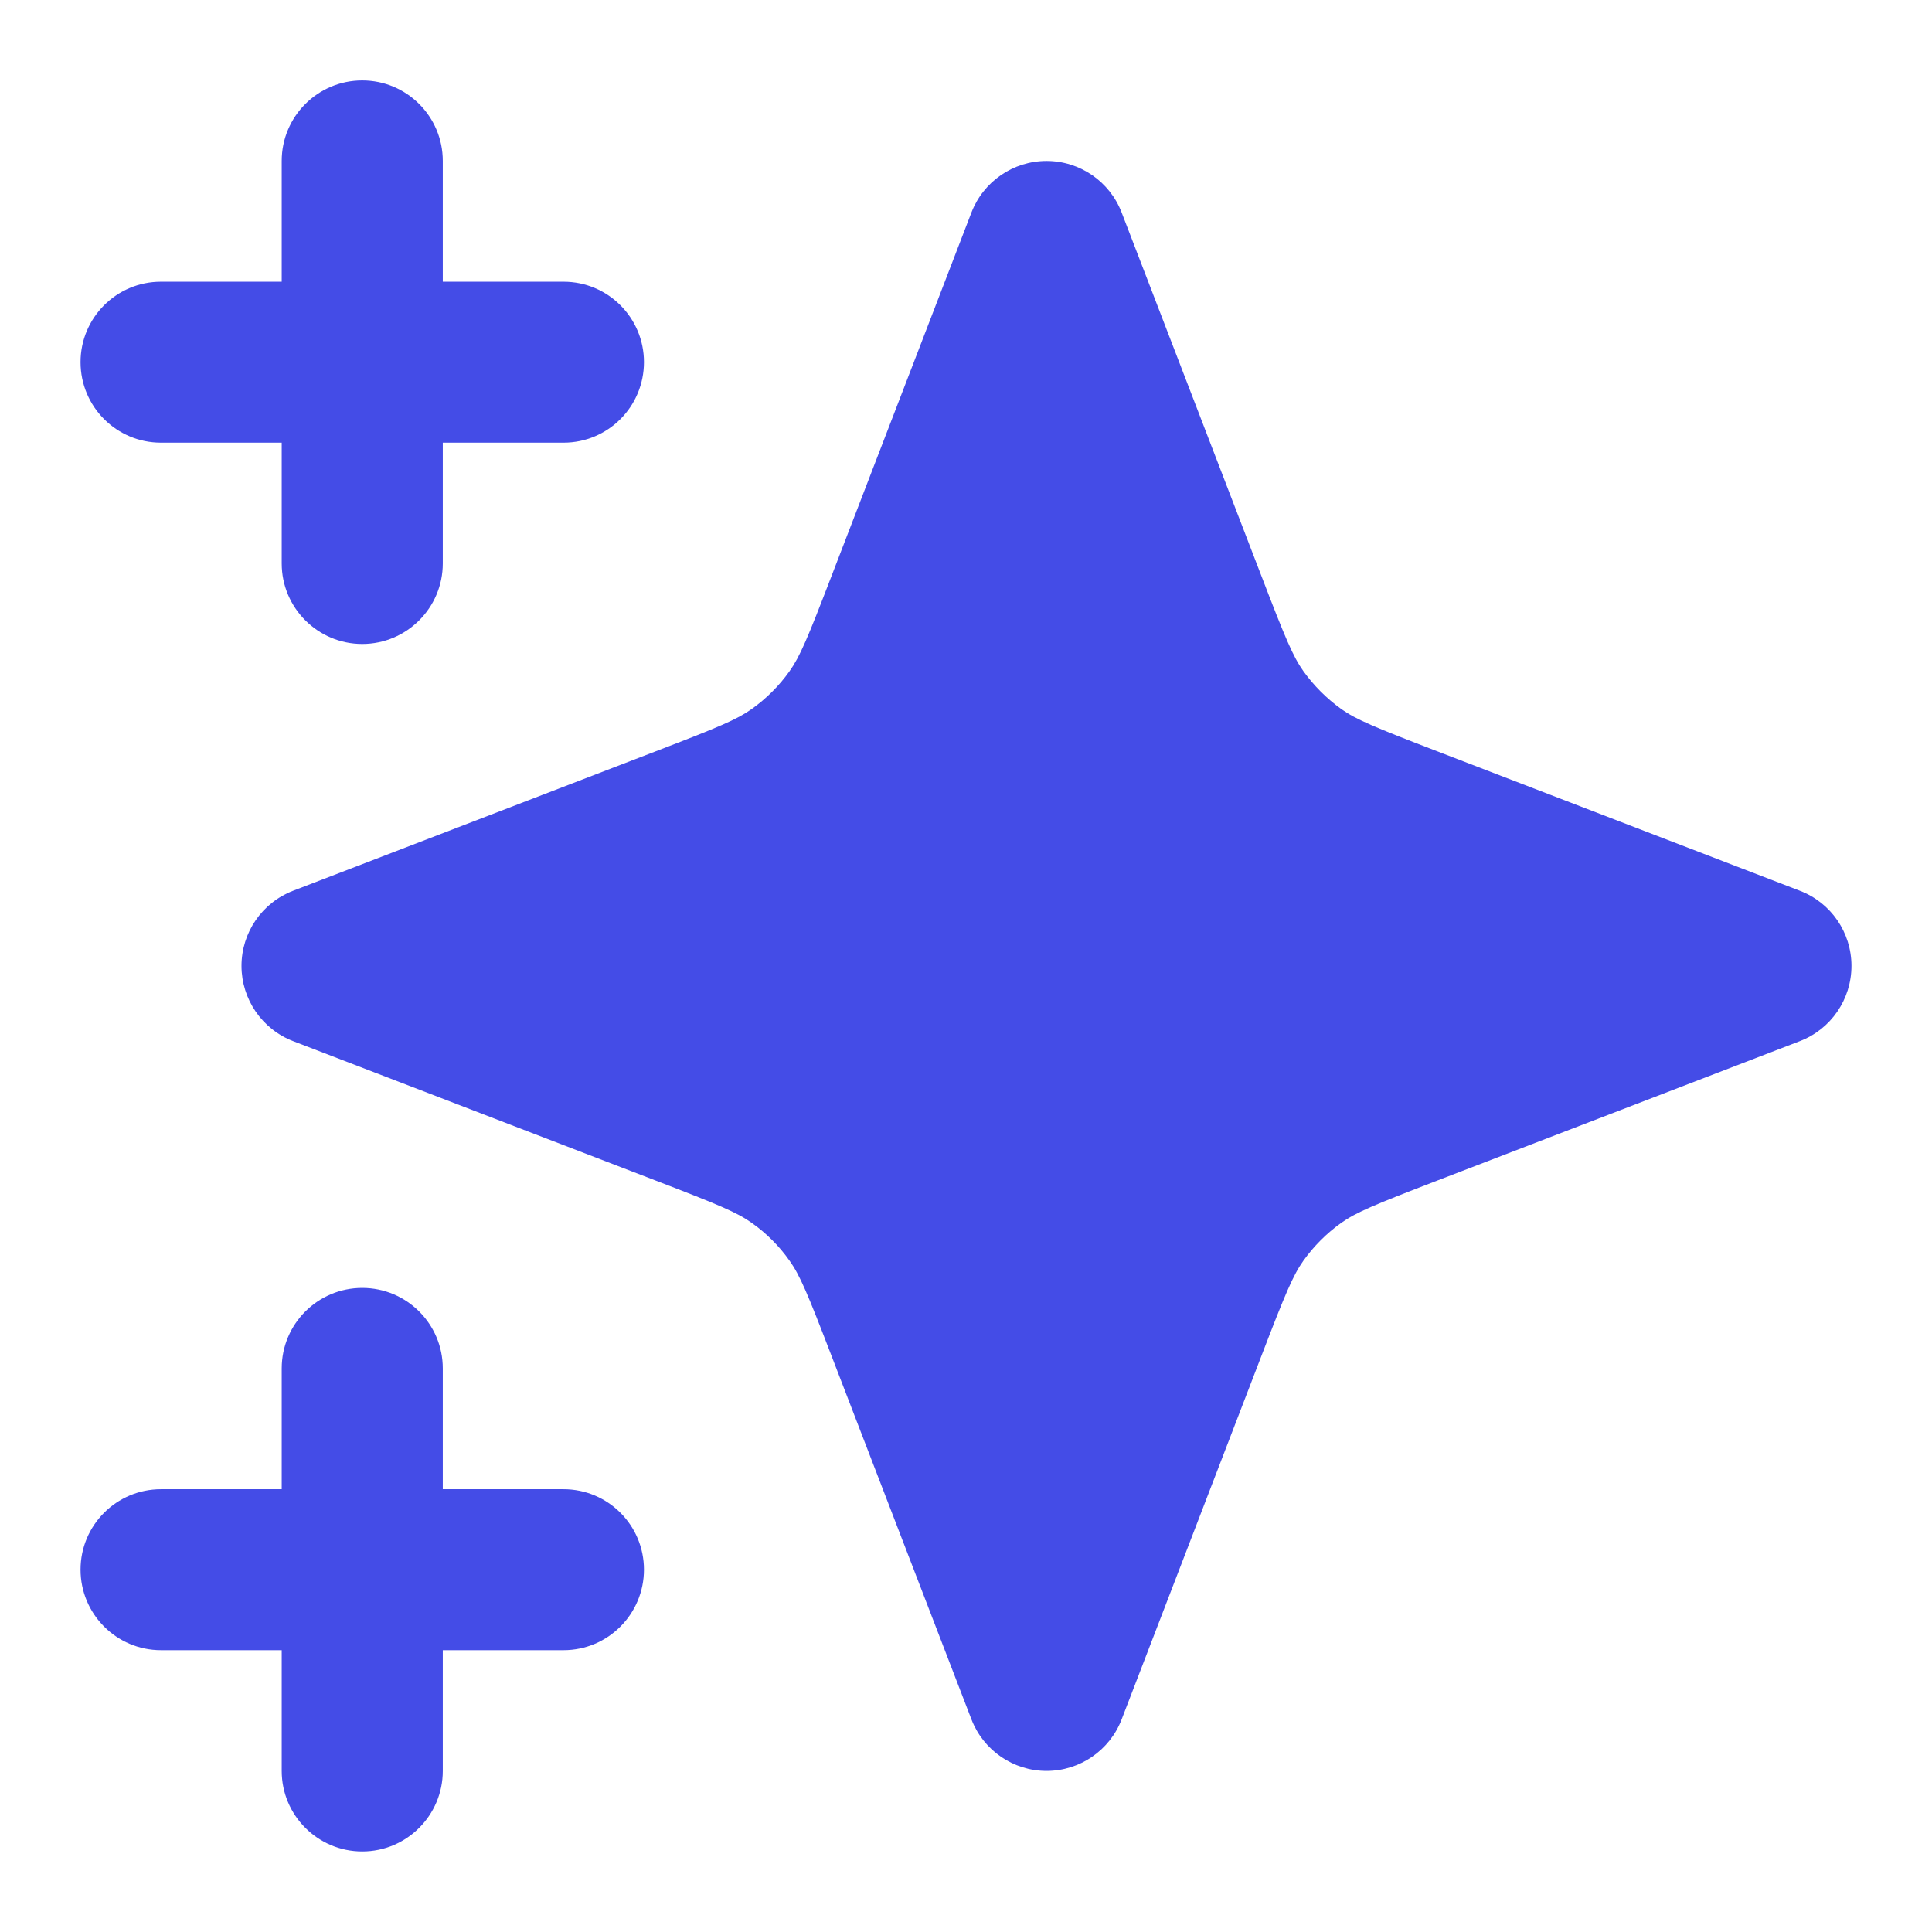
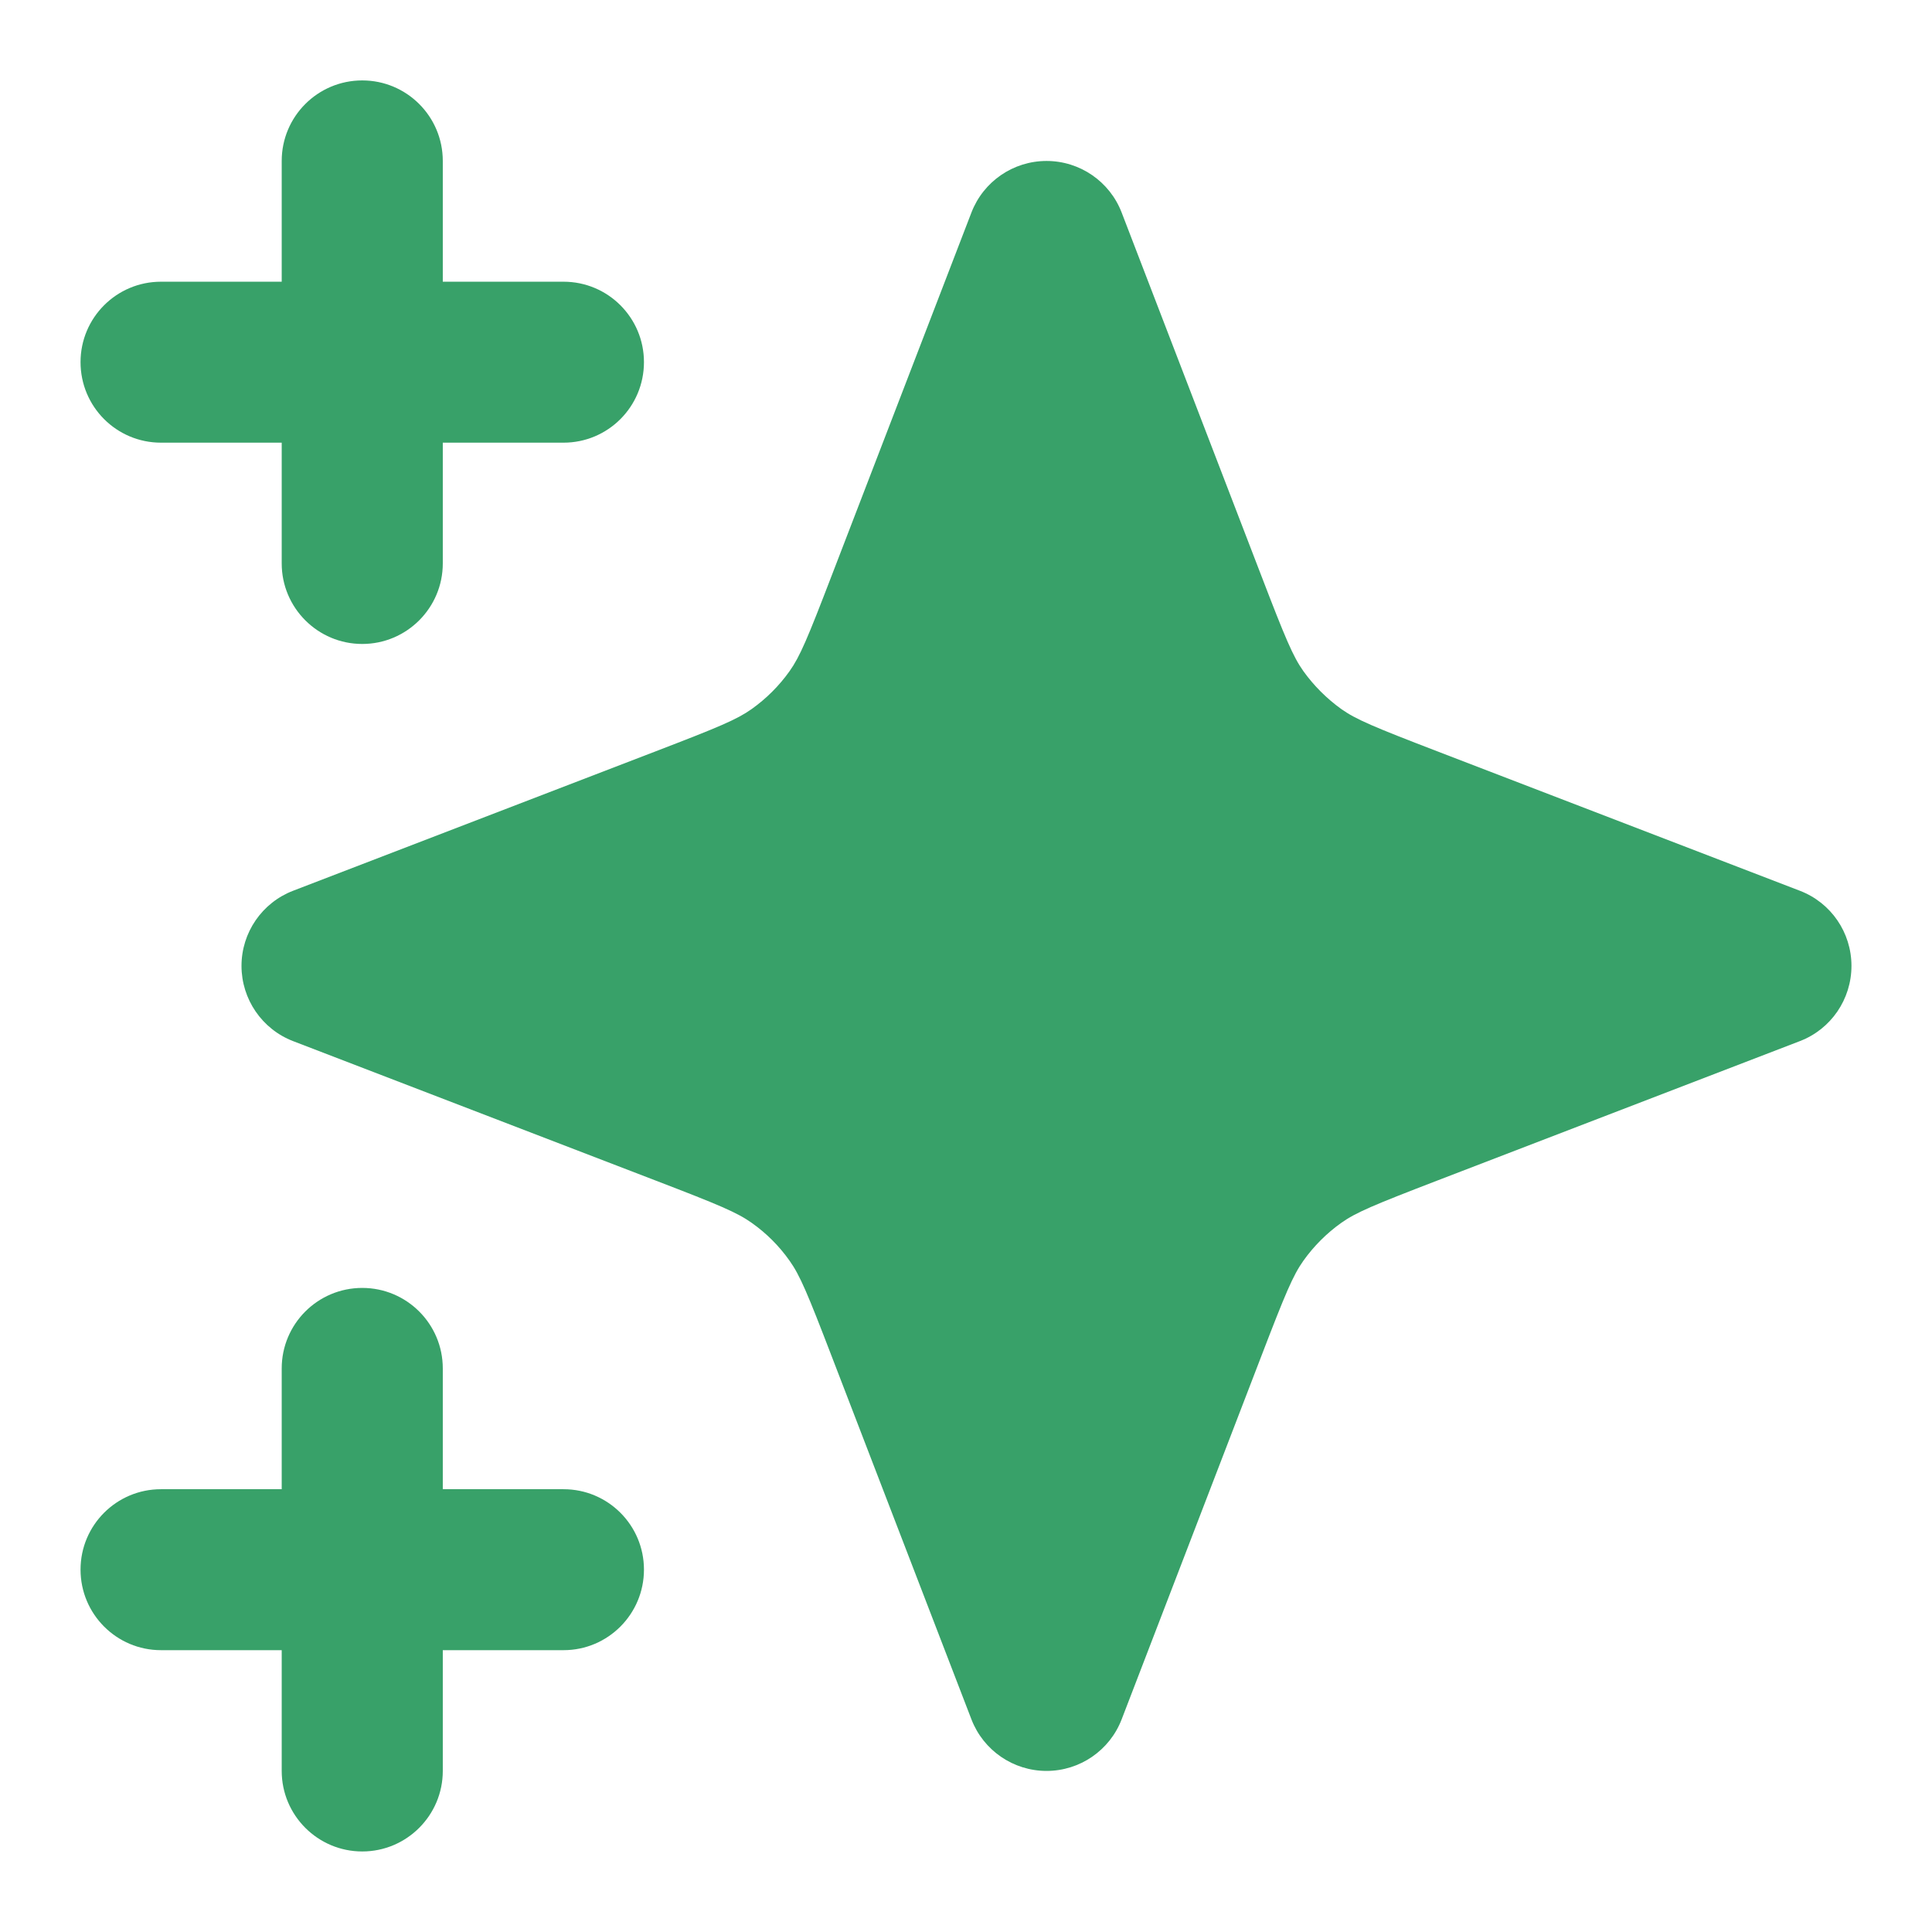
<svg xmlns="http://www.w3.org/2000/svg" width="16" height="16" viewBox="0 0 16 16" fill="none">
  <g id="star-06">
    <g id="Solid">
-       <path d="M3.667 1.333C3.667 0.964 3.368 0.666 3 0.666C2.632 0.666 2.333 0.964 2.333 1.333V2.333H1.333C0.965 2.333 0.667 2.631 0.667 2.999C0.667 3.368 0.965 3.666 1.333 3.666H2.333V4.666C2.333 5.034 2.632 5.333 3 5.333C3.368 5.333 3.667 5.034 3.667 4.666V3.666H4.667C5.035 3.666 5.333 3.368 5.333 2.999C5.333 2.631 5.035 2.333 4.667 2.333H3.667V1.333Z" fill="#444CE7" />
-       <path d="M3.667 11.333C3.667 10.964 3.368 10.666 3 10.666C2.632 10.666 2.333 10.964 2.333 11.333V12.333H1.333C0.965 12.333 0.667 12.631 0.667 12.999C0.667 13.367 0.965 13.666 1.333 13.666H2.333V14.666C2.333 15.034 2.632 15.333 3 15.333C3.368 15.333 3.667 15.034 3.667 14.666V13.666H4.667C5.035 13.666 5.333 13.367 5.333 12.999C5.333 12.631 5.035 12.333 4.667 12.333H3.667V11.333Z" fill="#444CE7" />
-       <path d="M9.289 1.76C9.19 1.503 8.943 1.333 8.667 1.333C8.391 1.333 8.144 1.503 8.045 1.76L6.888 4.766C6.688 5.287 6.625 5.437 6.539 5.558C6.453 5.679 6.347 5.785 6.225 5.872C6.104 5.958 5.954 6.021 5.433 6.221L2.427 7.377C2.17 7.476 2 7.723 2 7.999C2 8.275 2.17 8.523 2.427 8.622L5.433 9.778C5.954 9.978 6.104 10.041 6.225 10.127C6.347 10.213 6.453 10.319 6.539 10.441C6.625 10.562 6.688 10.712 6.888 11.233L8.045 14.239C8.144 14.496 8.391 14.666 8.667 14.666C8.943 14.666 9.19 14.496 9.289 14.239L10.445 11.233C10.645 10.712 10.708 10.562 10.794 10.441C10.881 10.319 10.987 10.213 11.108 10.127C11.229 10.041 11.38 9.978 11.9 9.778L14.906 8.622C15.164 8.523 15.333 8.275 15.333 7.999C15.333 7.723 15.164 7.476 14.906 7.377L11.9 6.221C11.38 6.021 11.229 5.958 11.108 5.872C10.987 5.785 10.881 5.679 10.794 5.558C10.708 5.437 10.645 5.287 10.445 4.766L9.289 1.76Z" fill="#444CE7" />
+       <path d="M3.667 1.333C3.667 0.964 3.368 0.666 3 0.666C2.632 0.666 2.333 0.964 2.333 1.333V2.333H1.333C0.965 2.333 0.667 2.631 0.667 2.999C0.667 3.368 0.965 3.666 1.333 3.666H2.333V4.666C2.333 5.034 2.632 5.333 3 5.333C3.368 5.333 3.667 5.034 3.667 4.666V3.666H4.667C5.035 3.666 5.333 3.368 5.333 2.999C5.333 2.631 5.035 2.333 4.667 2.333H3.667V1.333Z" fill="#38A169" />
+       <path d="M3.667 11.333C3.667 10.964 3.368 10.666 3 10.666C2.632 10.666 2.333 10.964 2.333 11.333V12.333H1.333C0.965 12.333 0.667 12.631 0.667 12.999C0.667 13.367 0.965 13.666 1.333 13.666H2.333V14.666C2.333 15.034 2.632 15.333 3 15.333C3.368 15.333 3.667 15.034 3.667 14.666V13.666H4.667C5.035 13.666 5.333 13.367 5.333 12.999C5.333 12.631 5.035 12.333 4.667 12.333H3.667V11.333Z" fill="#38A169" />
+       <path d="M9.289 1.76C9.19 1.503 8.943 1.333 8.667 1.333C8.391 1.333 8.144 1.503 8.045 1.76L6.888 4.766C6.688 5.287 6.625 5.437 6.539 5.558C6.453 5.679 6.347 5.785 6.225 5.872C6.104 5.958 5.954 6.021 5.433 6.221L2.427 7.377C2.17 7.476 2 7.723 2 7.999C2 8.275 2.17 8.523 2.427 8.622L5.433 9.778C5.954 9.978 6.104 10.041 6.225 10.127C6.347 10.213 6.453 10.319 6.539 10.441C6.625 10.562 6.688 10.712 6.888 11.233L8.045 14.239C8.144 14.496 8.391 14.666 8.667 14.666C8.943 14.666 9.19 14.496 9.289 14.239L10.445 11.233C10.645 10.712 10.708 10.562 10.794 10.441C10.881 10.319 10.987 10.213 11.108 10.127C11.229 10.041 11.38 9.978 11.9 9.778L14.906 8.622C15.164 8.523 15.333 8.275 15.333 7.999C15.333 7.723 15.164 7.476 14.906 7.377L11.9 6.221C11.38 6.021 11.229 5.958 11.108 5.872C10.987 5.785 10.881 5.679 10.794 5.558C10.708 5.437 10.645 5.287 10.445 4.766L9.289 1.76Z" fill="#38A169" />
    </g>
  </g>
</svg>
